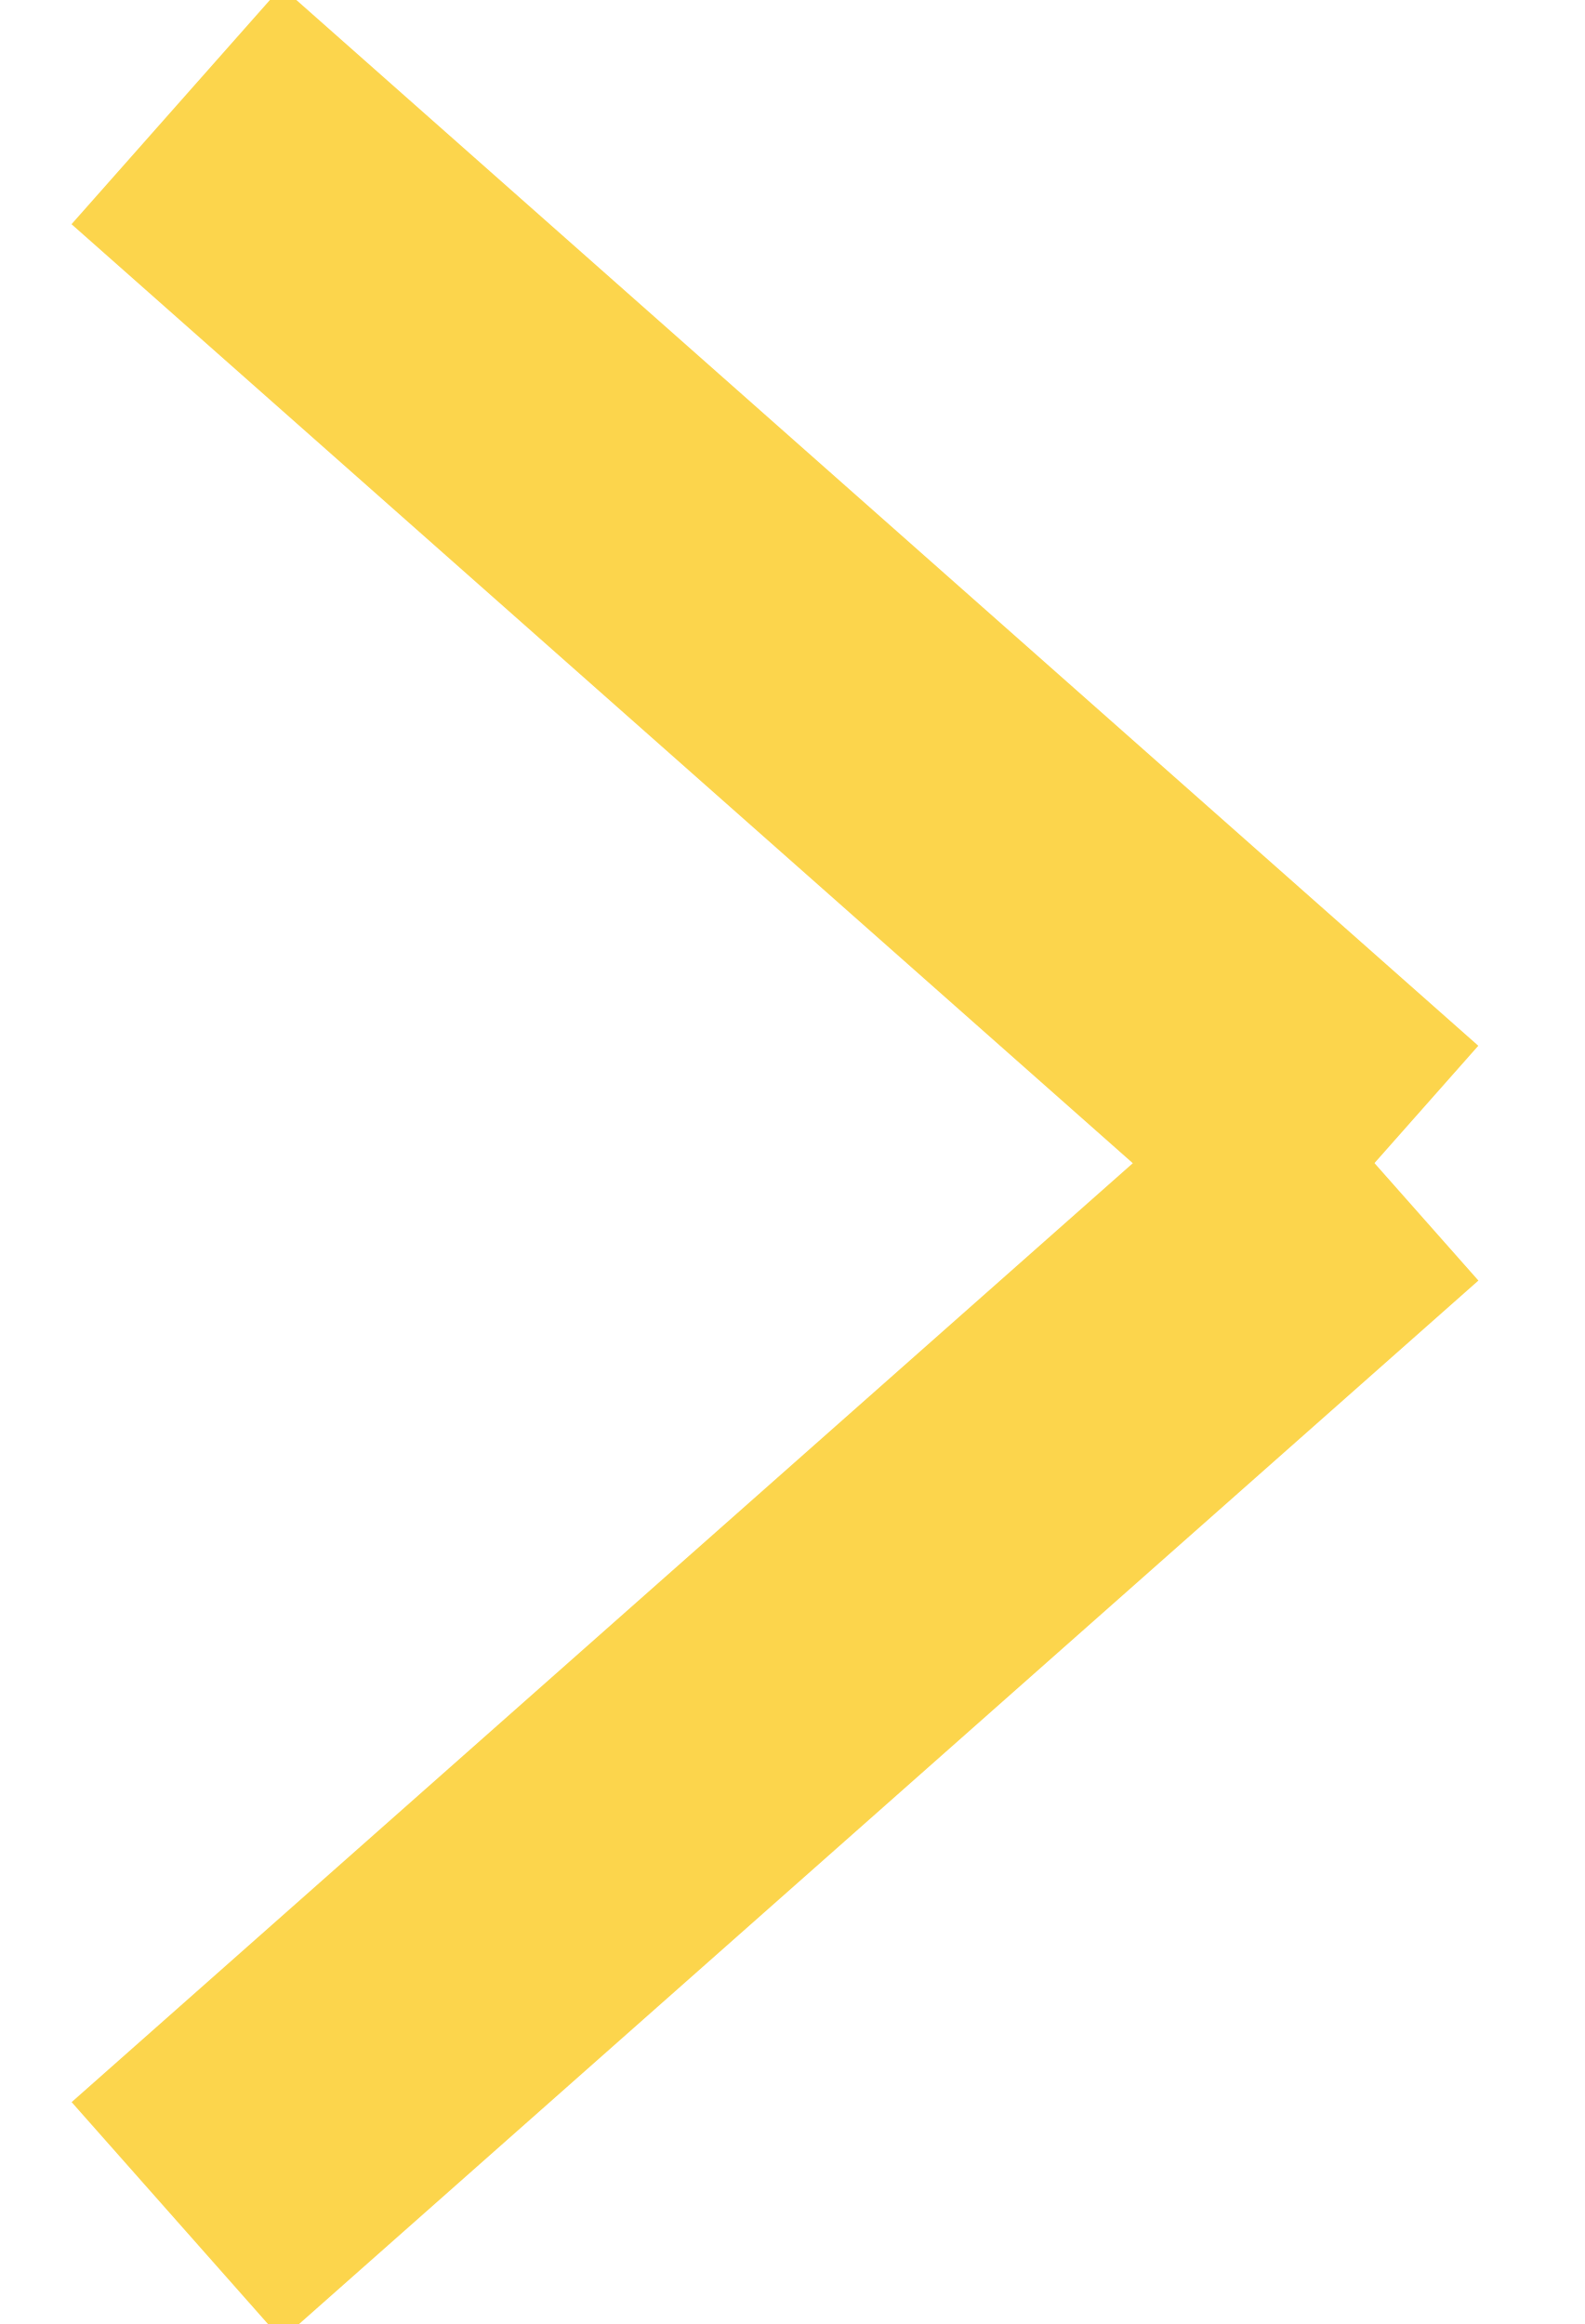
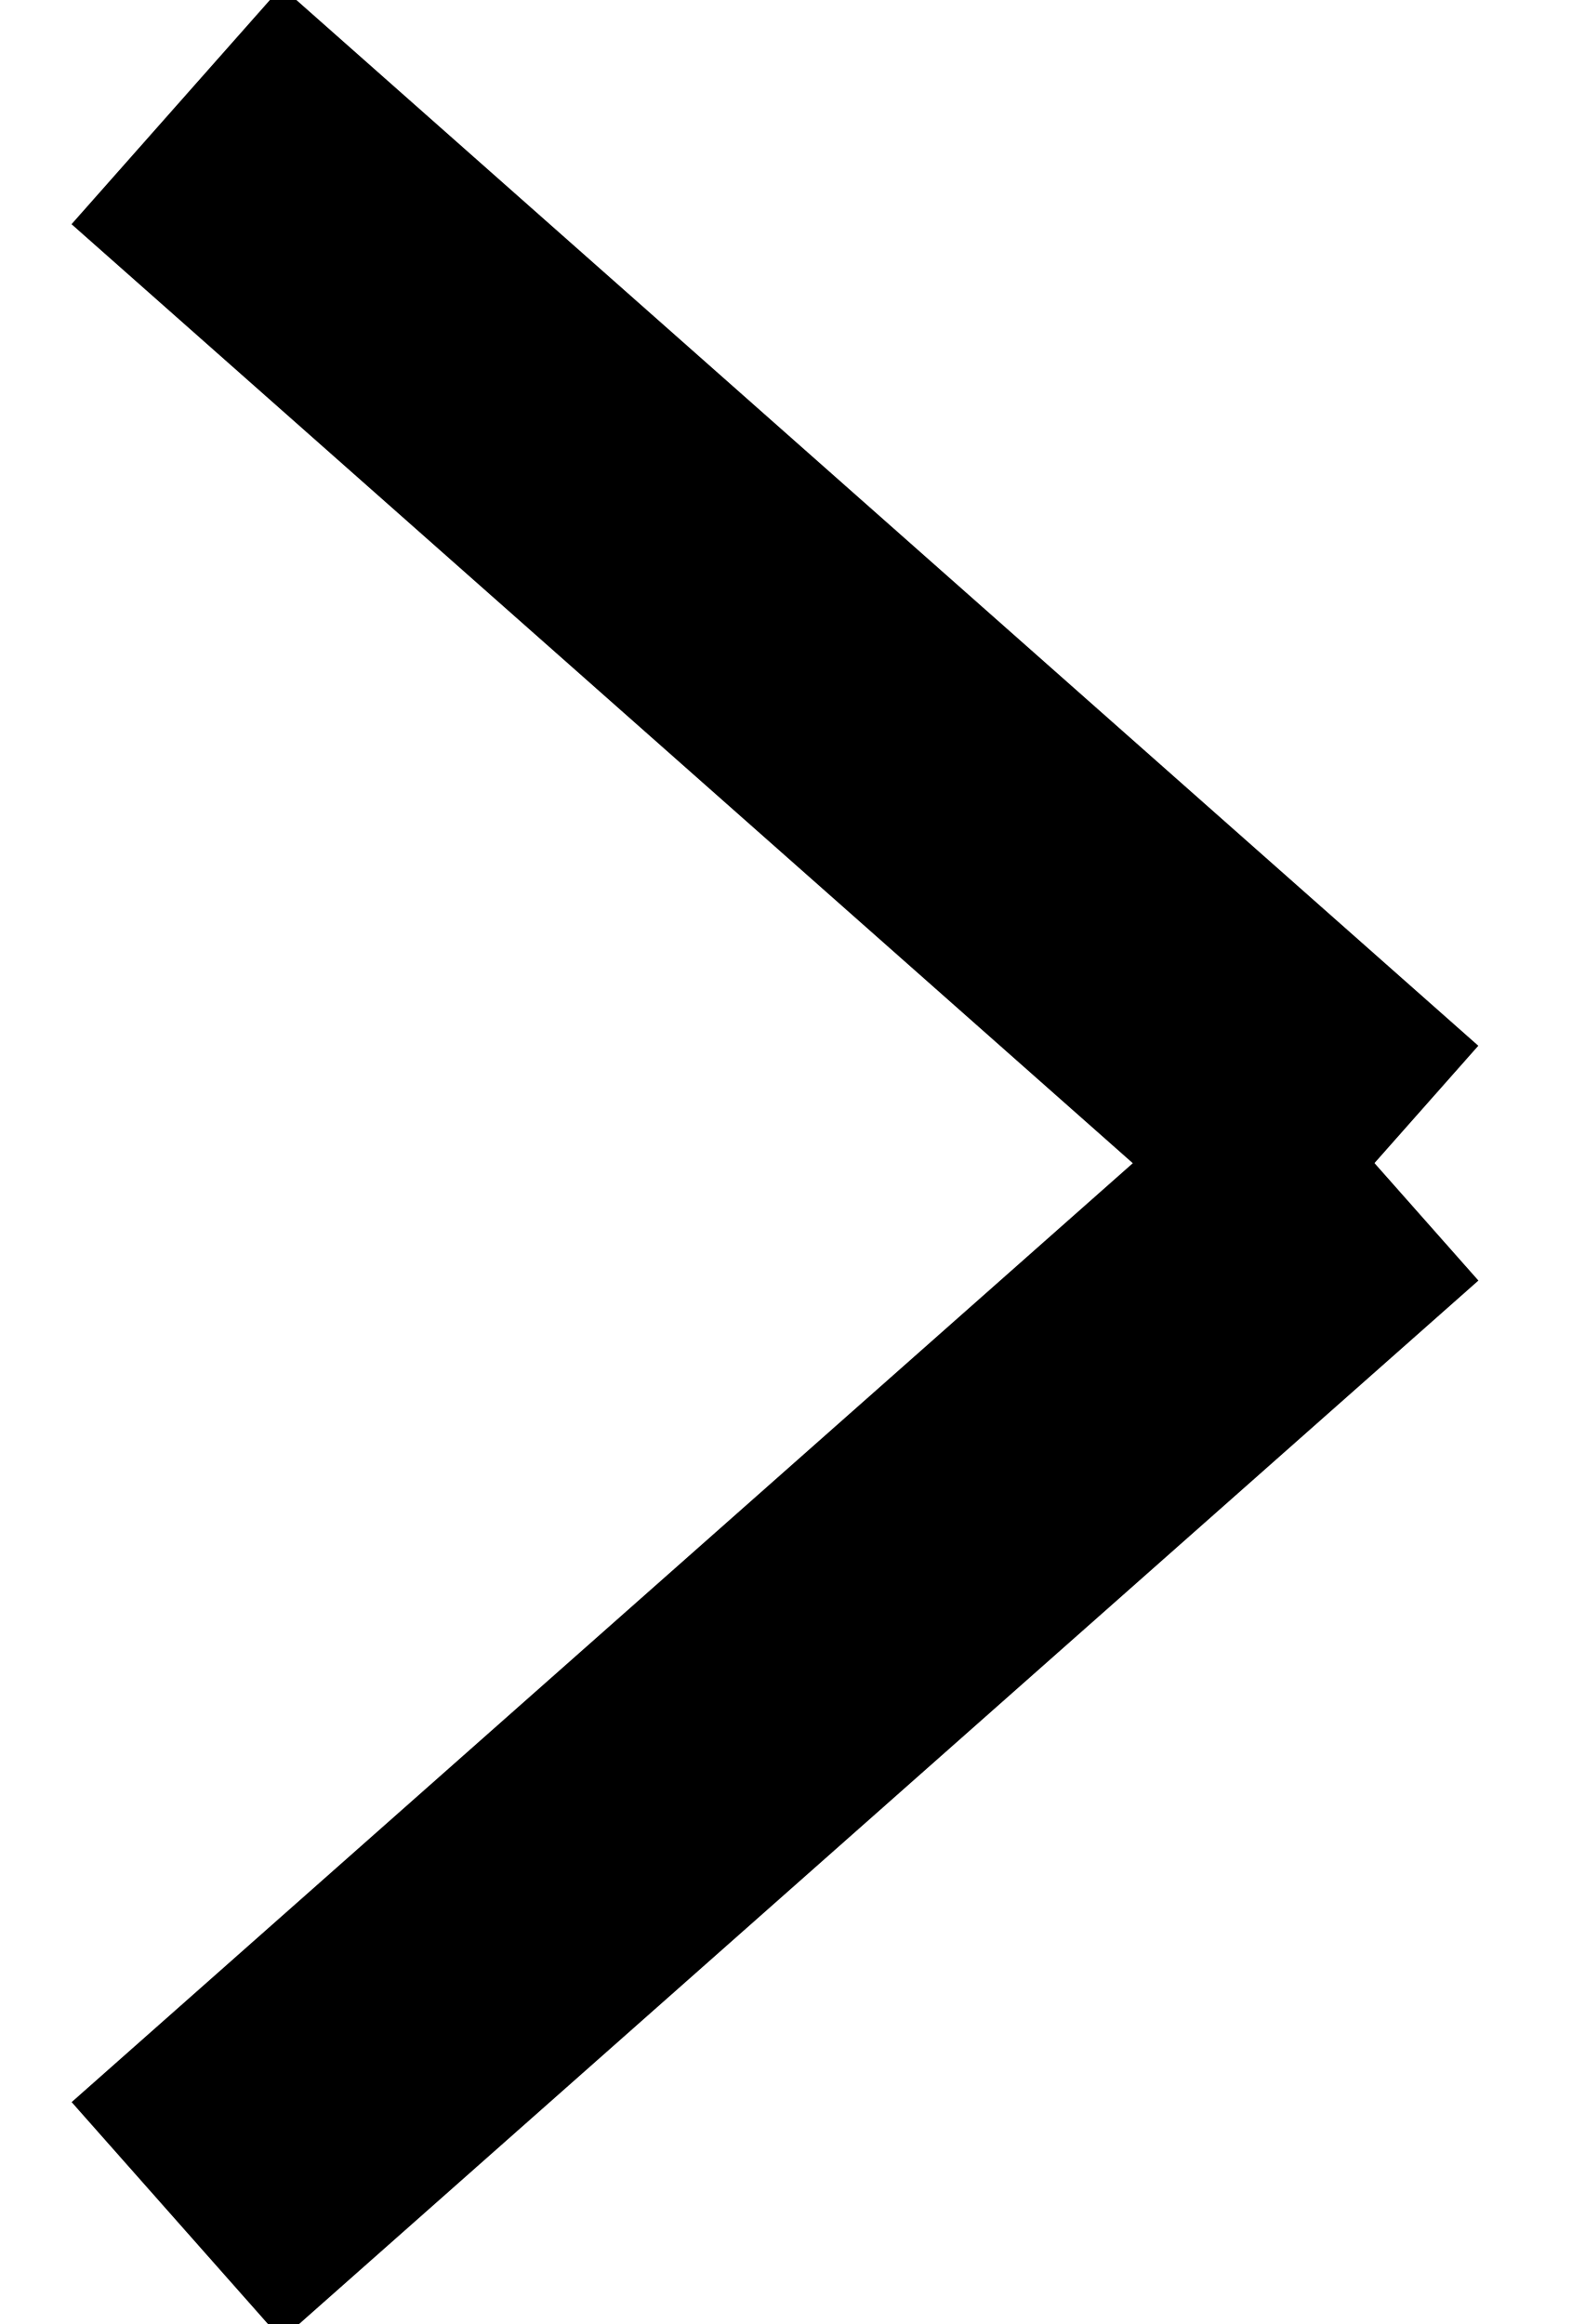
<svg xmlns="http://www.w3.org/2000/svg" width="15" height="22" viewBox="0 0 15 22" fill="none">
-   <path d="M13 11.023L1.671 0.999" stroke="#FCD54C" stroke-width="3" />
-   <path d="M1.672 21.023L13.001 10.999" stroke="#FCD54C" stroke-width="3" />
+   <path d="M13 11.023L1.671 0.999" stroke="currentColor" stroke-width="3" />
+   <path d="M1.672 21.023L13.001 10.999" stroke="currentColor" stroke-width="3" />
</svg>
